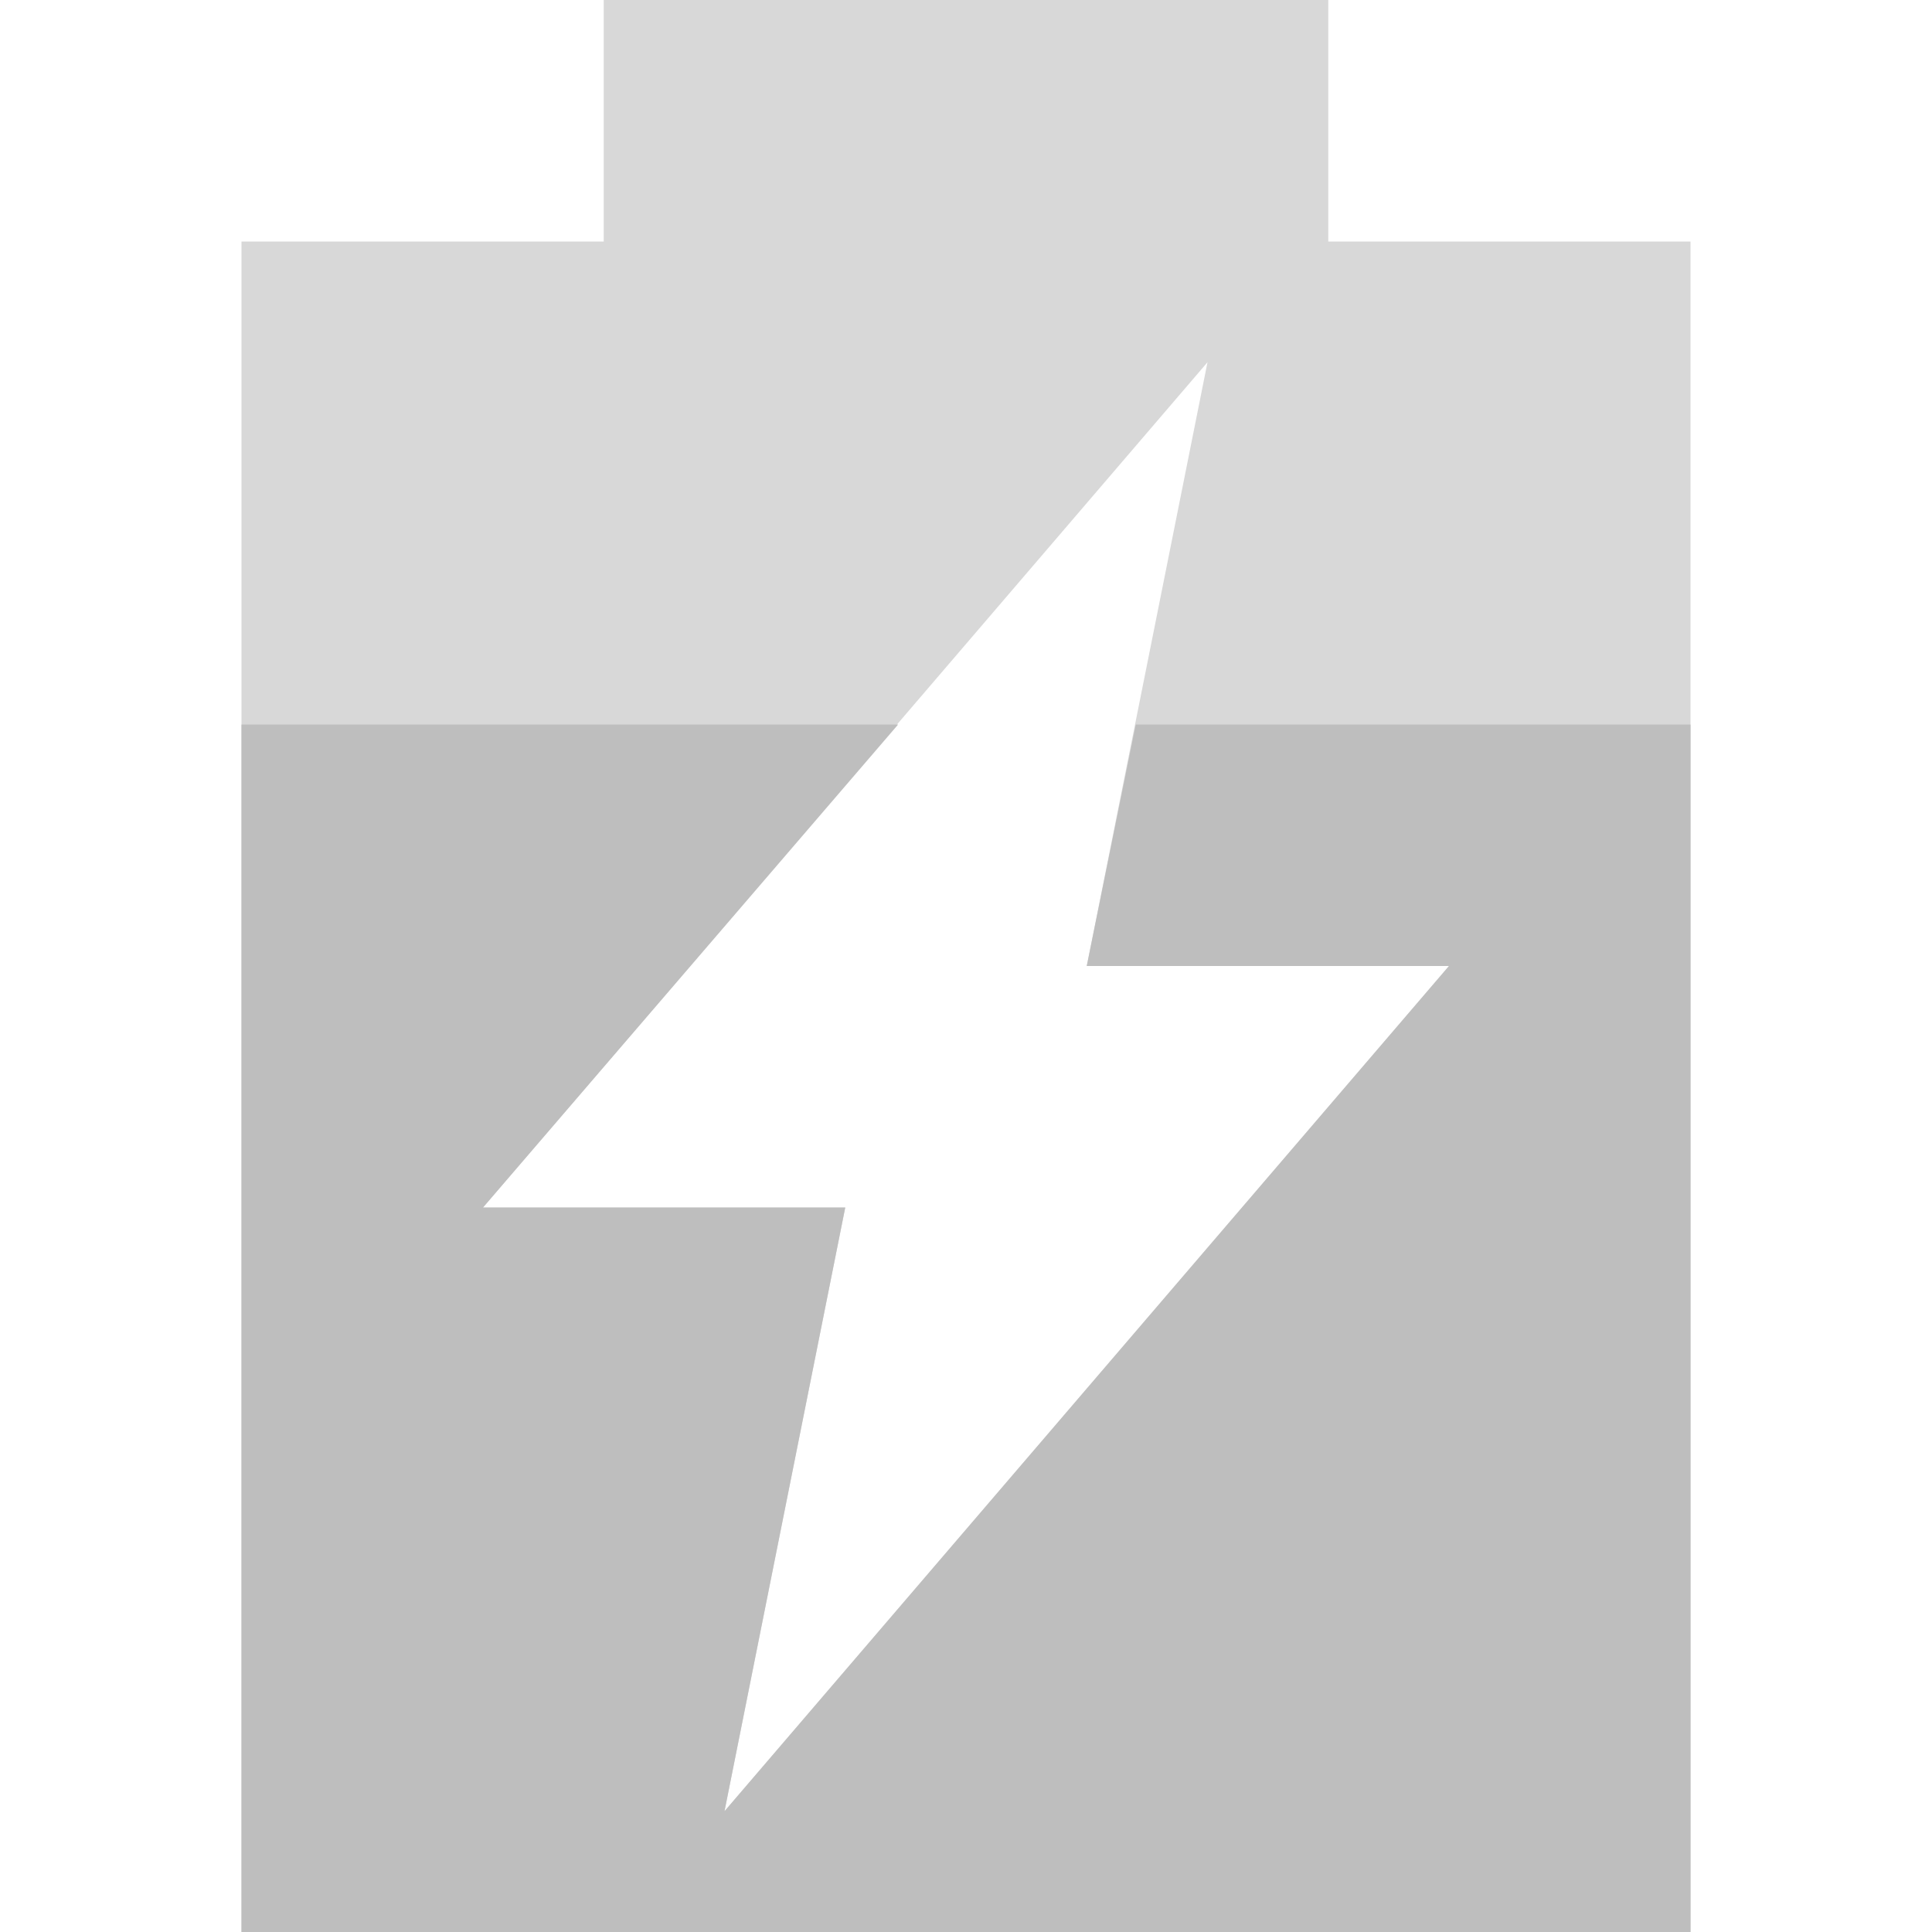
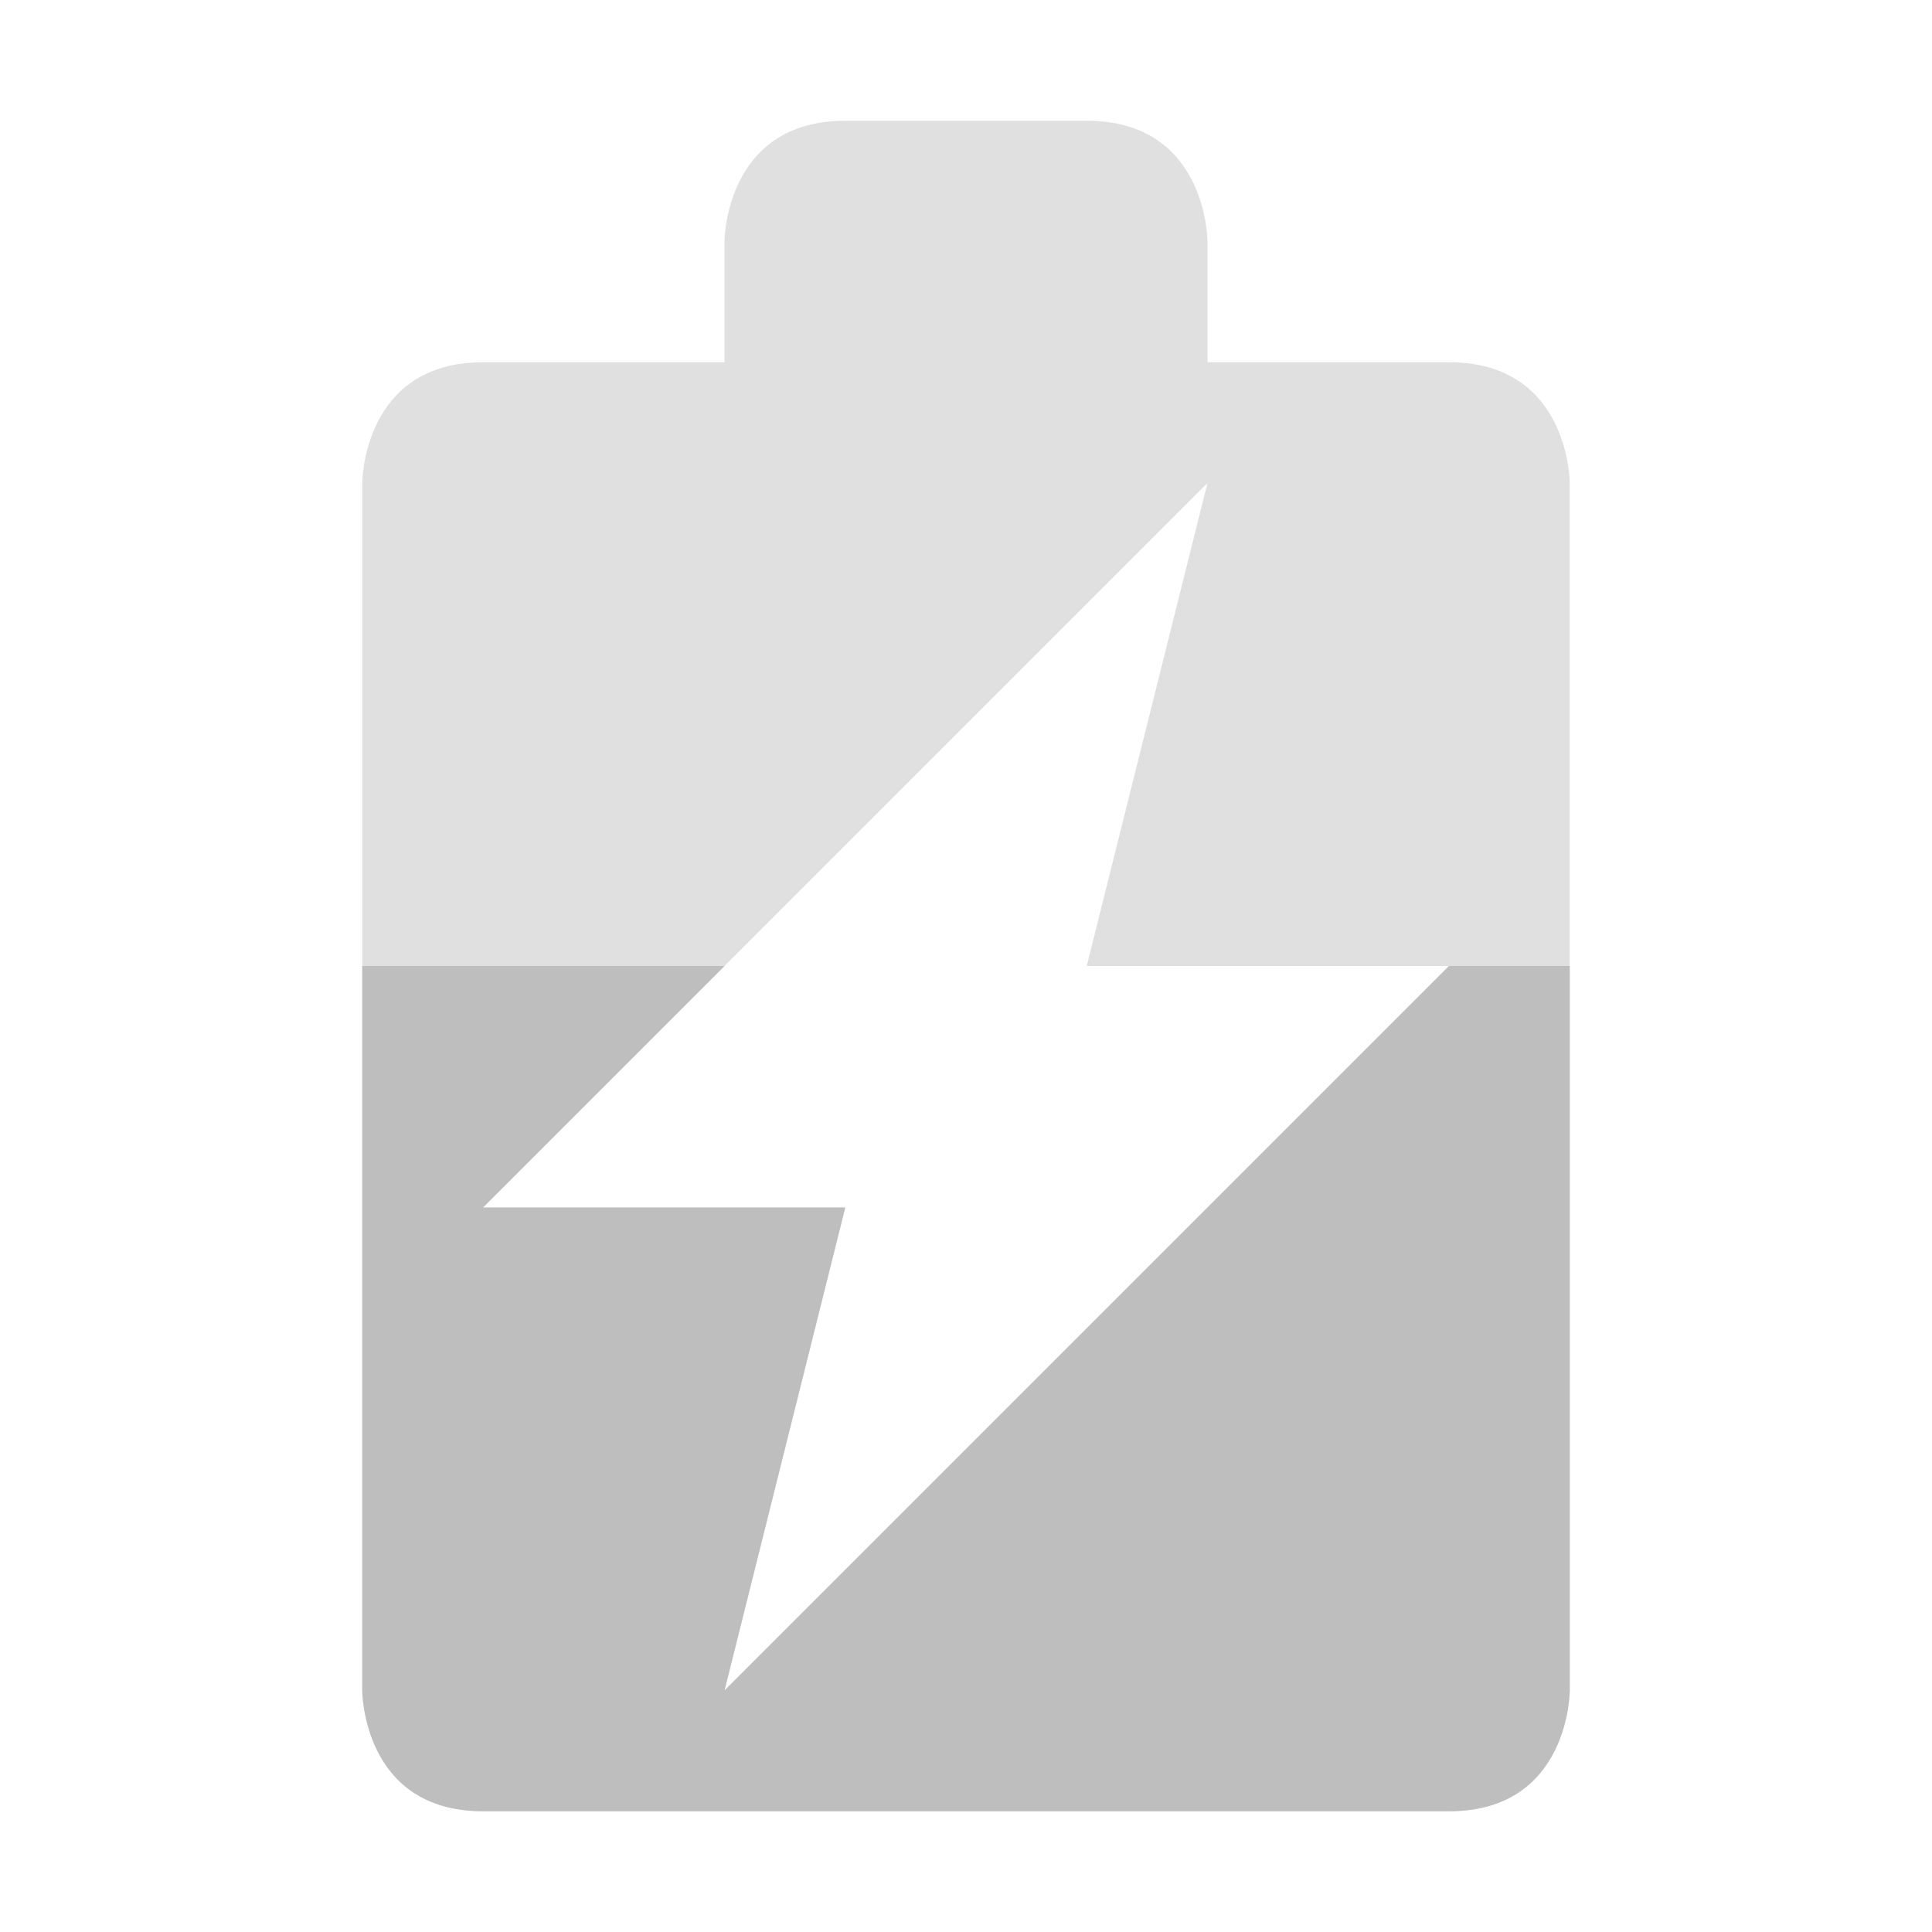
- <svg xmlns="http://www.w3.org/2000/svg" width="16" viewBox="0 0 16 16" height="16">
-   <path d="M 5 0 L 5 2 L 2 2 L 2 16 L 14 16 L 14 2 L 11 2 L 11 0 L 5 0 z M 10 3 L 9 8 L 12 8 L 6 15 L 7 10 L 4 10 L 10 3 z " opacity="0.6" fill="#bebebe" />
-   <path d="M 2 6 L 2 16 L 14 16 L 14 6 L 9.406 6 L 9 8 L 12 8 L 6 15 L 7 10 L 4 10 L 7.438 6 L 2 6 z " fill="#bebebe" />
+ <svg xmlns="http://www.w3.org/2000/svg" width="16" viewBox="0 0 16 16" height="16" id="svg2" version="1.1">
+   <defs id="defs8" />
+   <path style="fill:#bebebe;fill-opacity:0.474" d="M 7 1 C 6 1 6 2 6 2 L 6 3 L 4 3 C 3 3 3 4 3 4 L 3 14 C 3 14 3 15 4 15 L 12 15 C 13 15 13 14 13 14 L 13 4 C 13 4 13 3 12 3 L 10 3 L 10 2 C 10 2 10 1 9 1 L 7 1 z M 10 4 L 9 8 L 12 8 L 6 14 L 7 10 L 4 10 L 10 4 z " id="path4" />
+   <path style="fill:#bebebe;fill-opacity:1" d="M 3 8 L 3 14 C 3 14 3 15 4 15 L 12 15 C 13 15 13 14 13 14 L 13 8 L 12 8 L 6 14 L 7 10 L 4 10 L 6 8 L 3 8 z " id="path4-1" />
</svg>
